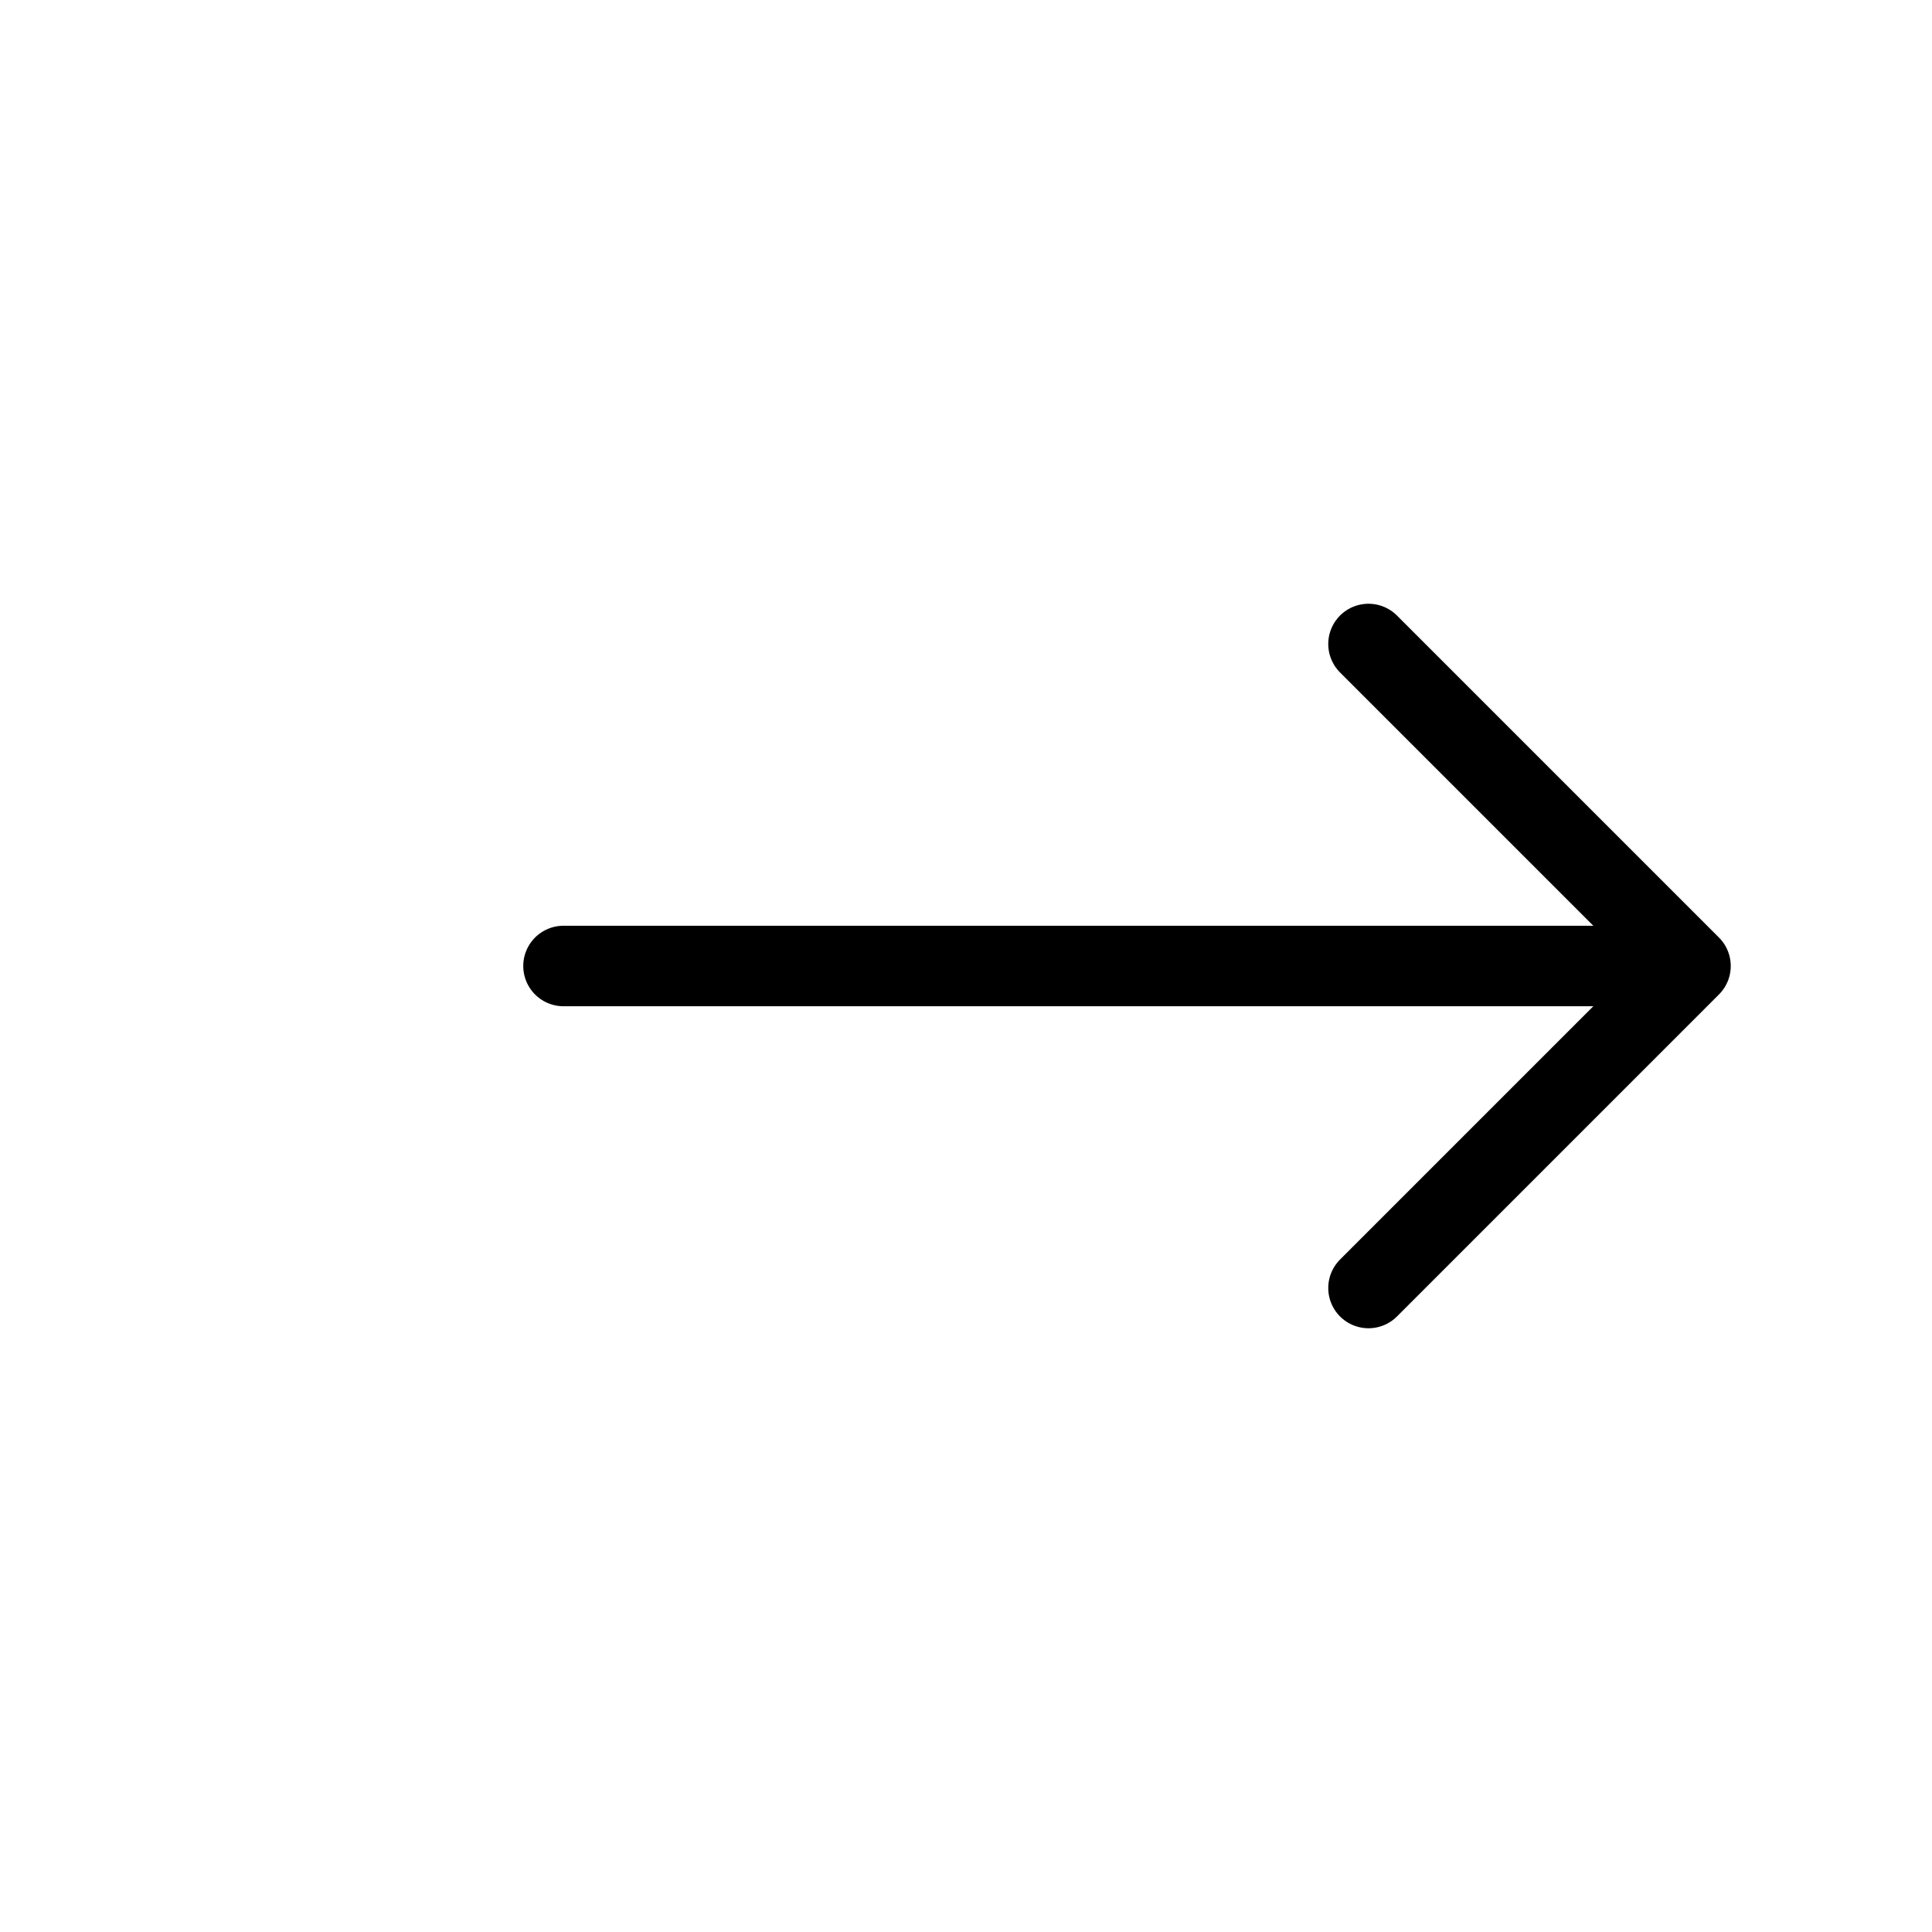
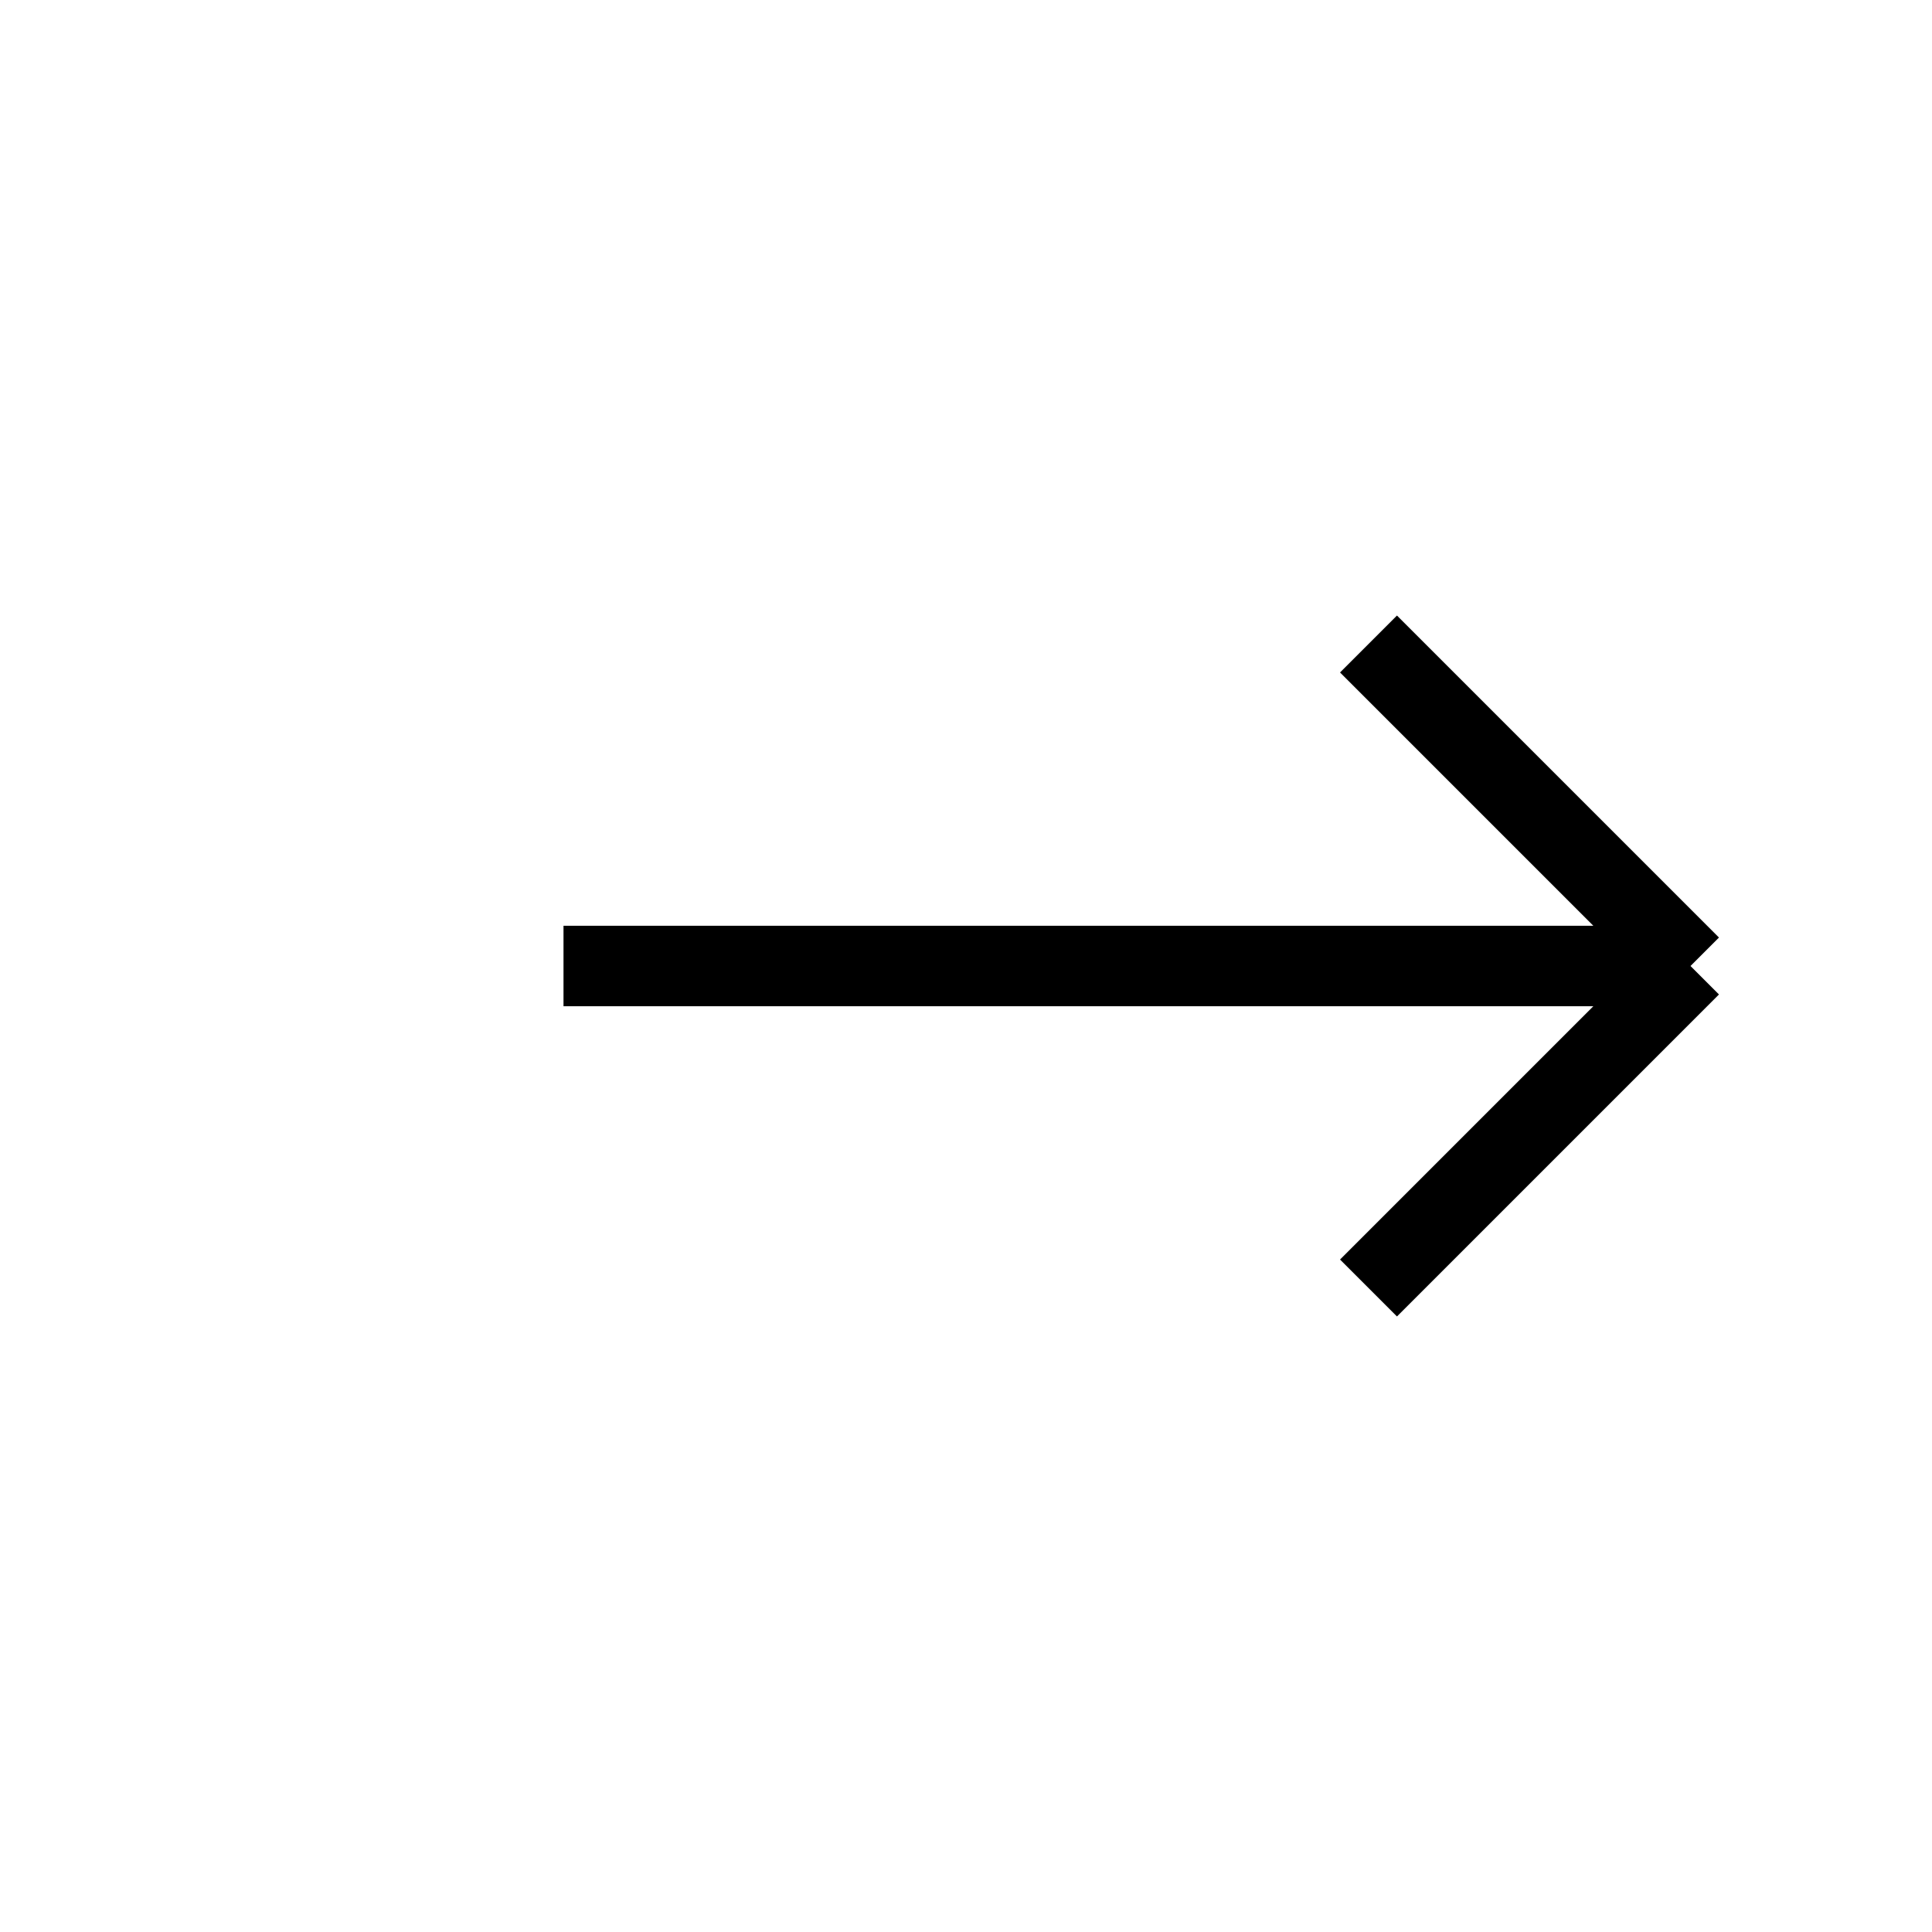
<svg xmlns="http://www.w3.org/2000/svg" fill="none" viewBox="0 0 24 24" stroke="currentColor">
-   <path stroke-linecap="round" stroke-linejoin="round" strokeWidth="2" d="M17 16l4-4m0 0l-4-4m4 4H7" />
+   <path strokeLinecap="round" strokeLinejoin="round" strokeWidth="2" d="M17 16l4-4m0 0l-4-4m4 4H7" />
</svg>
